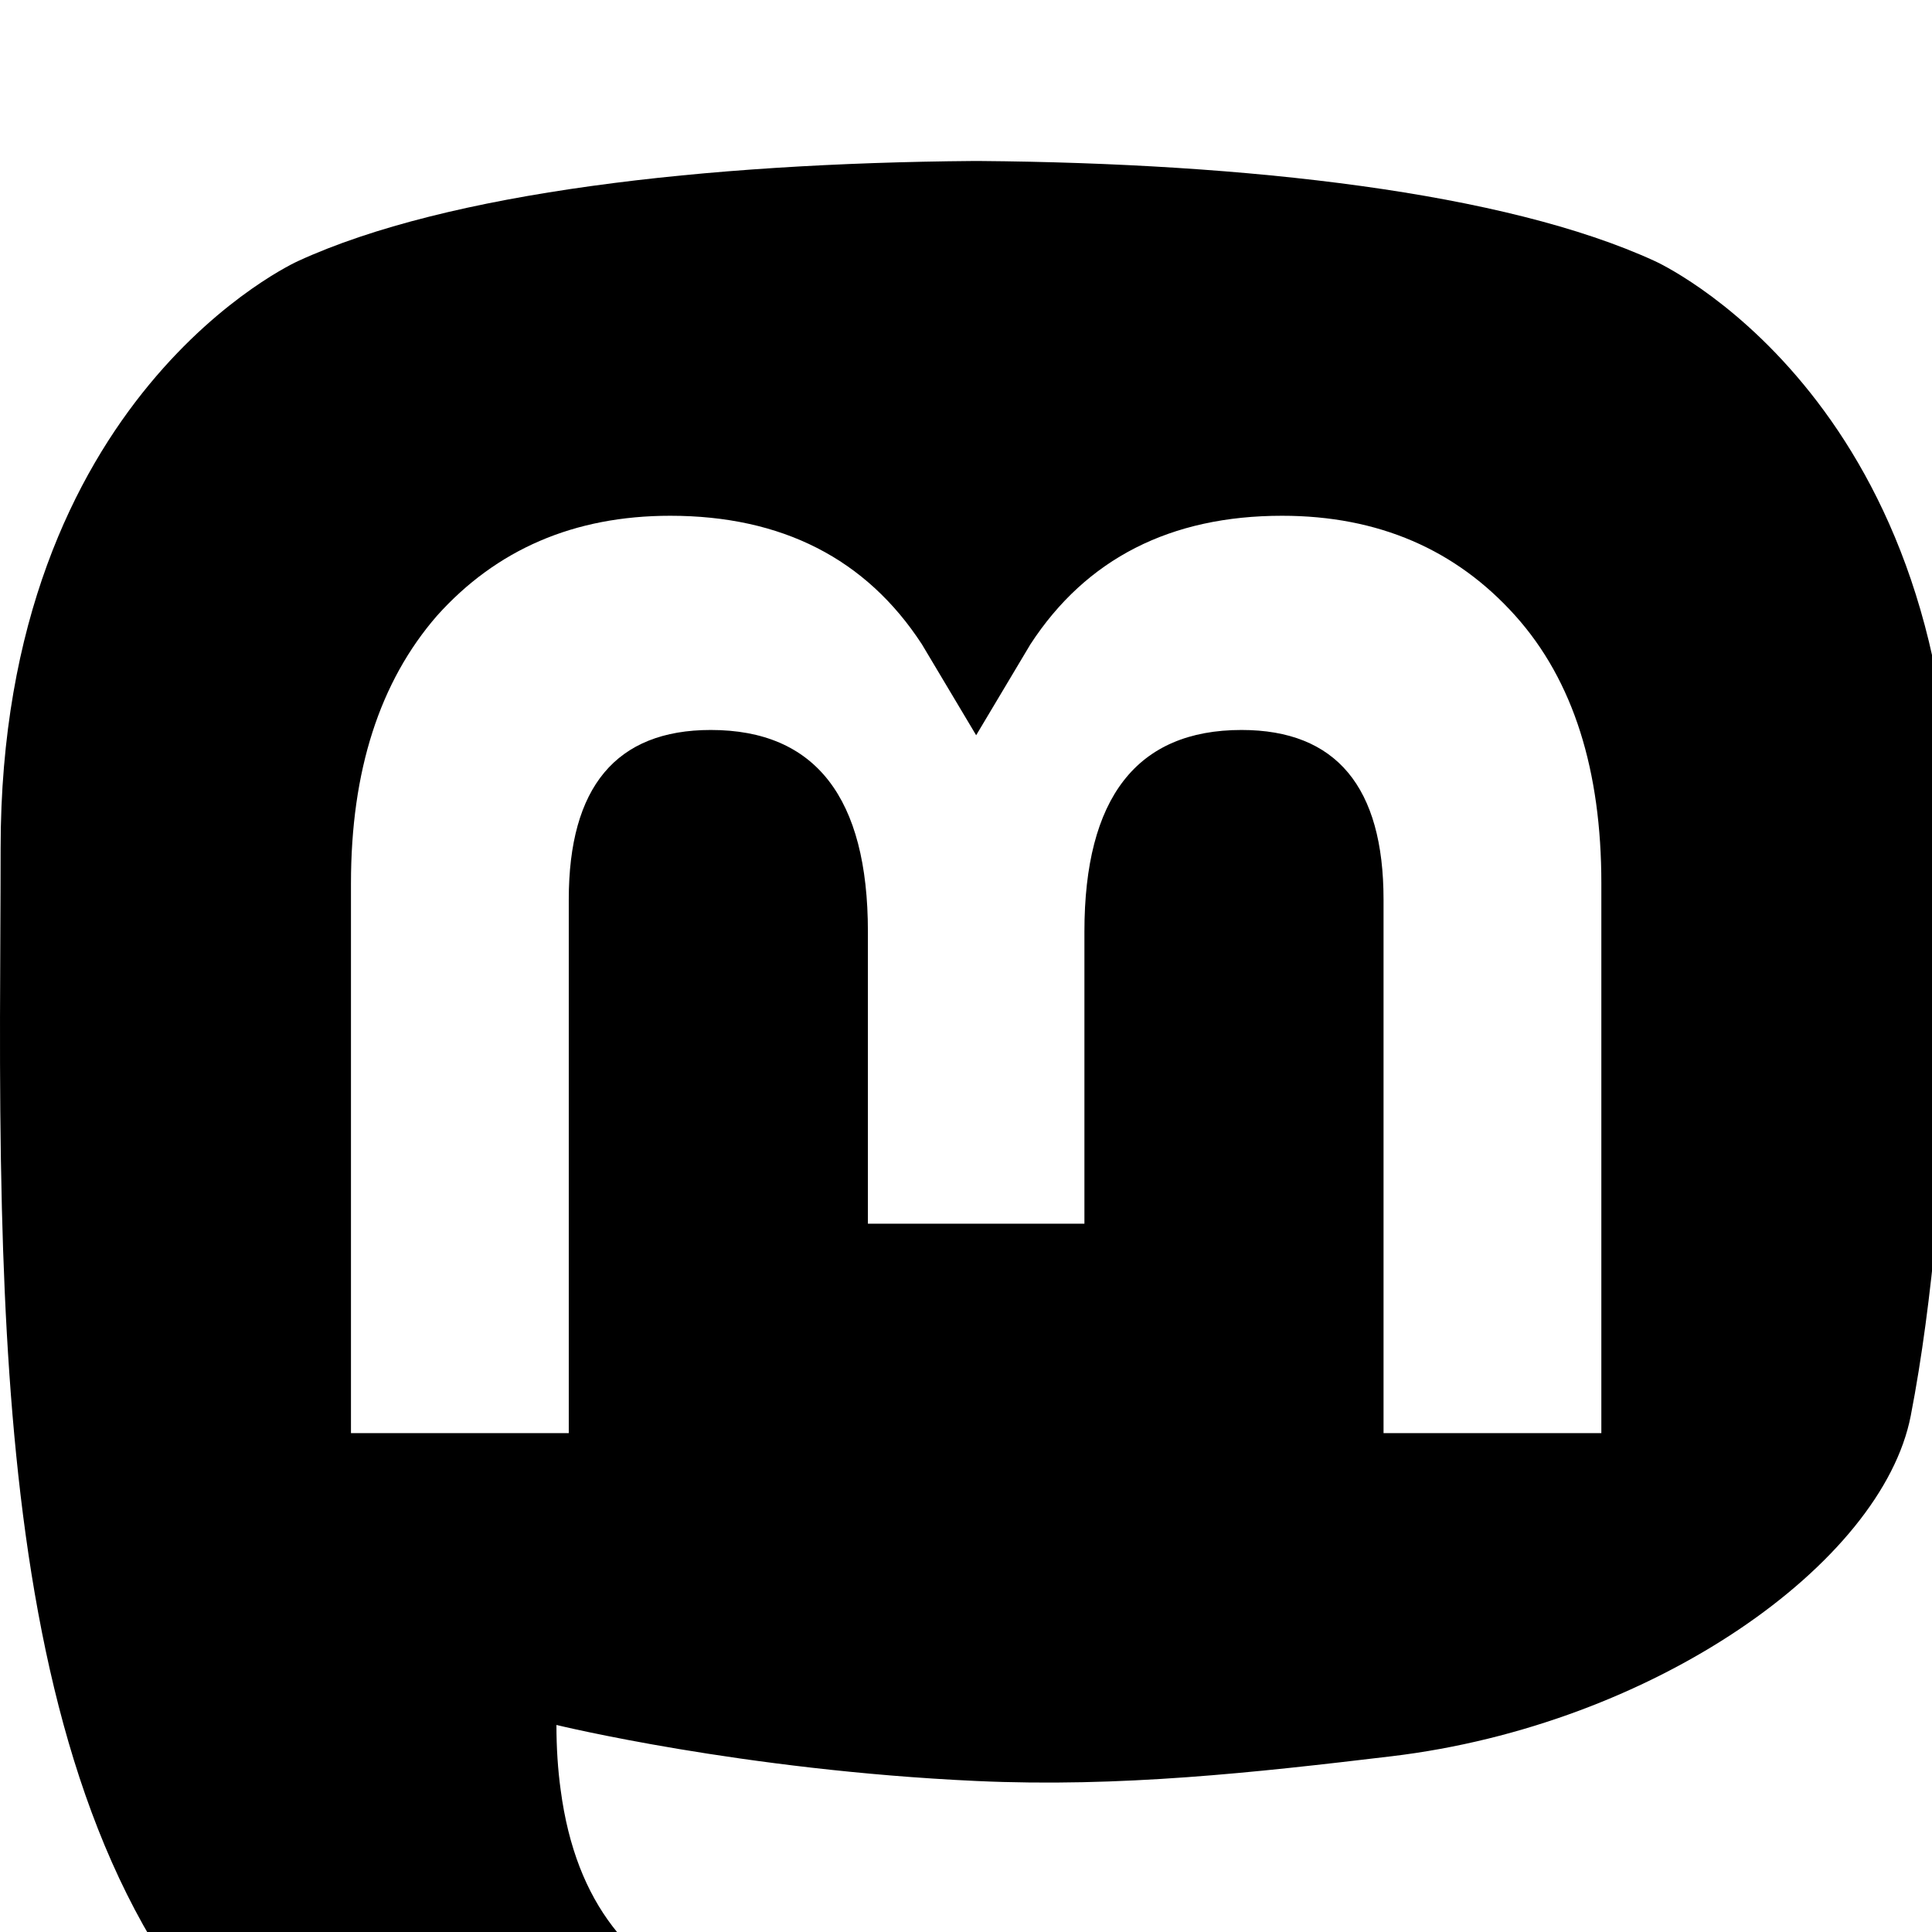
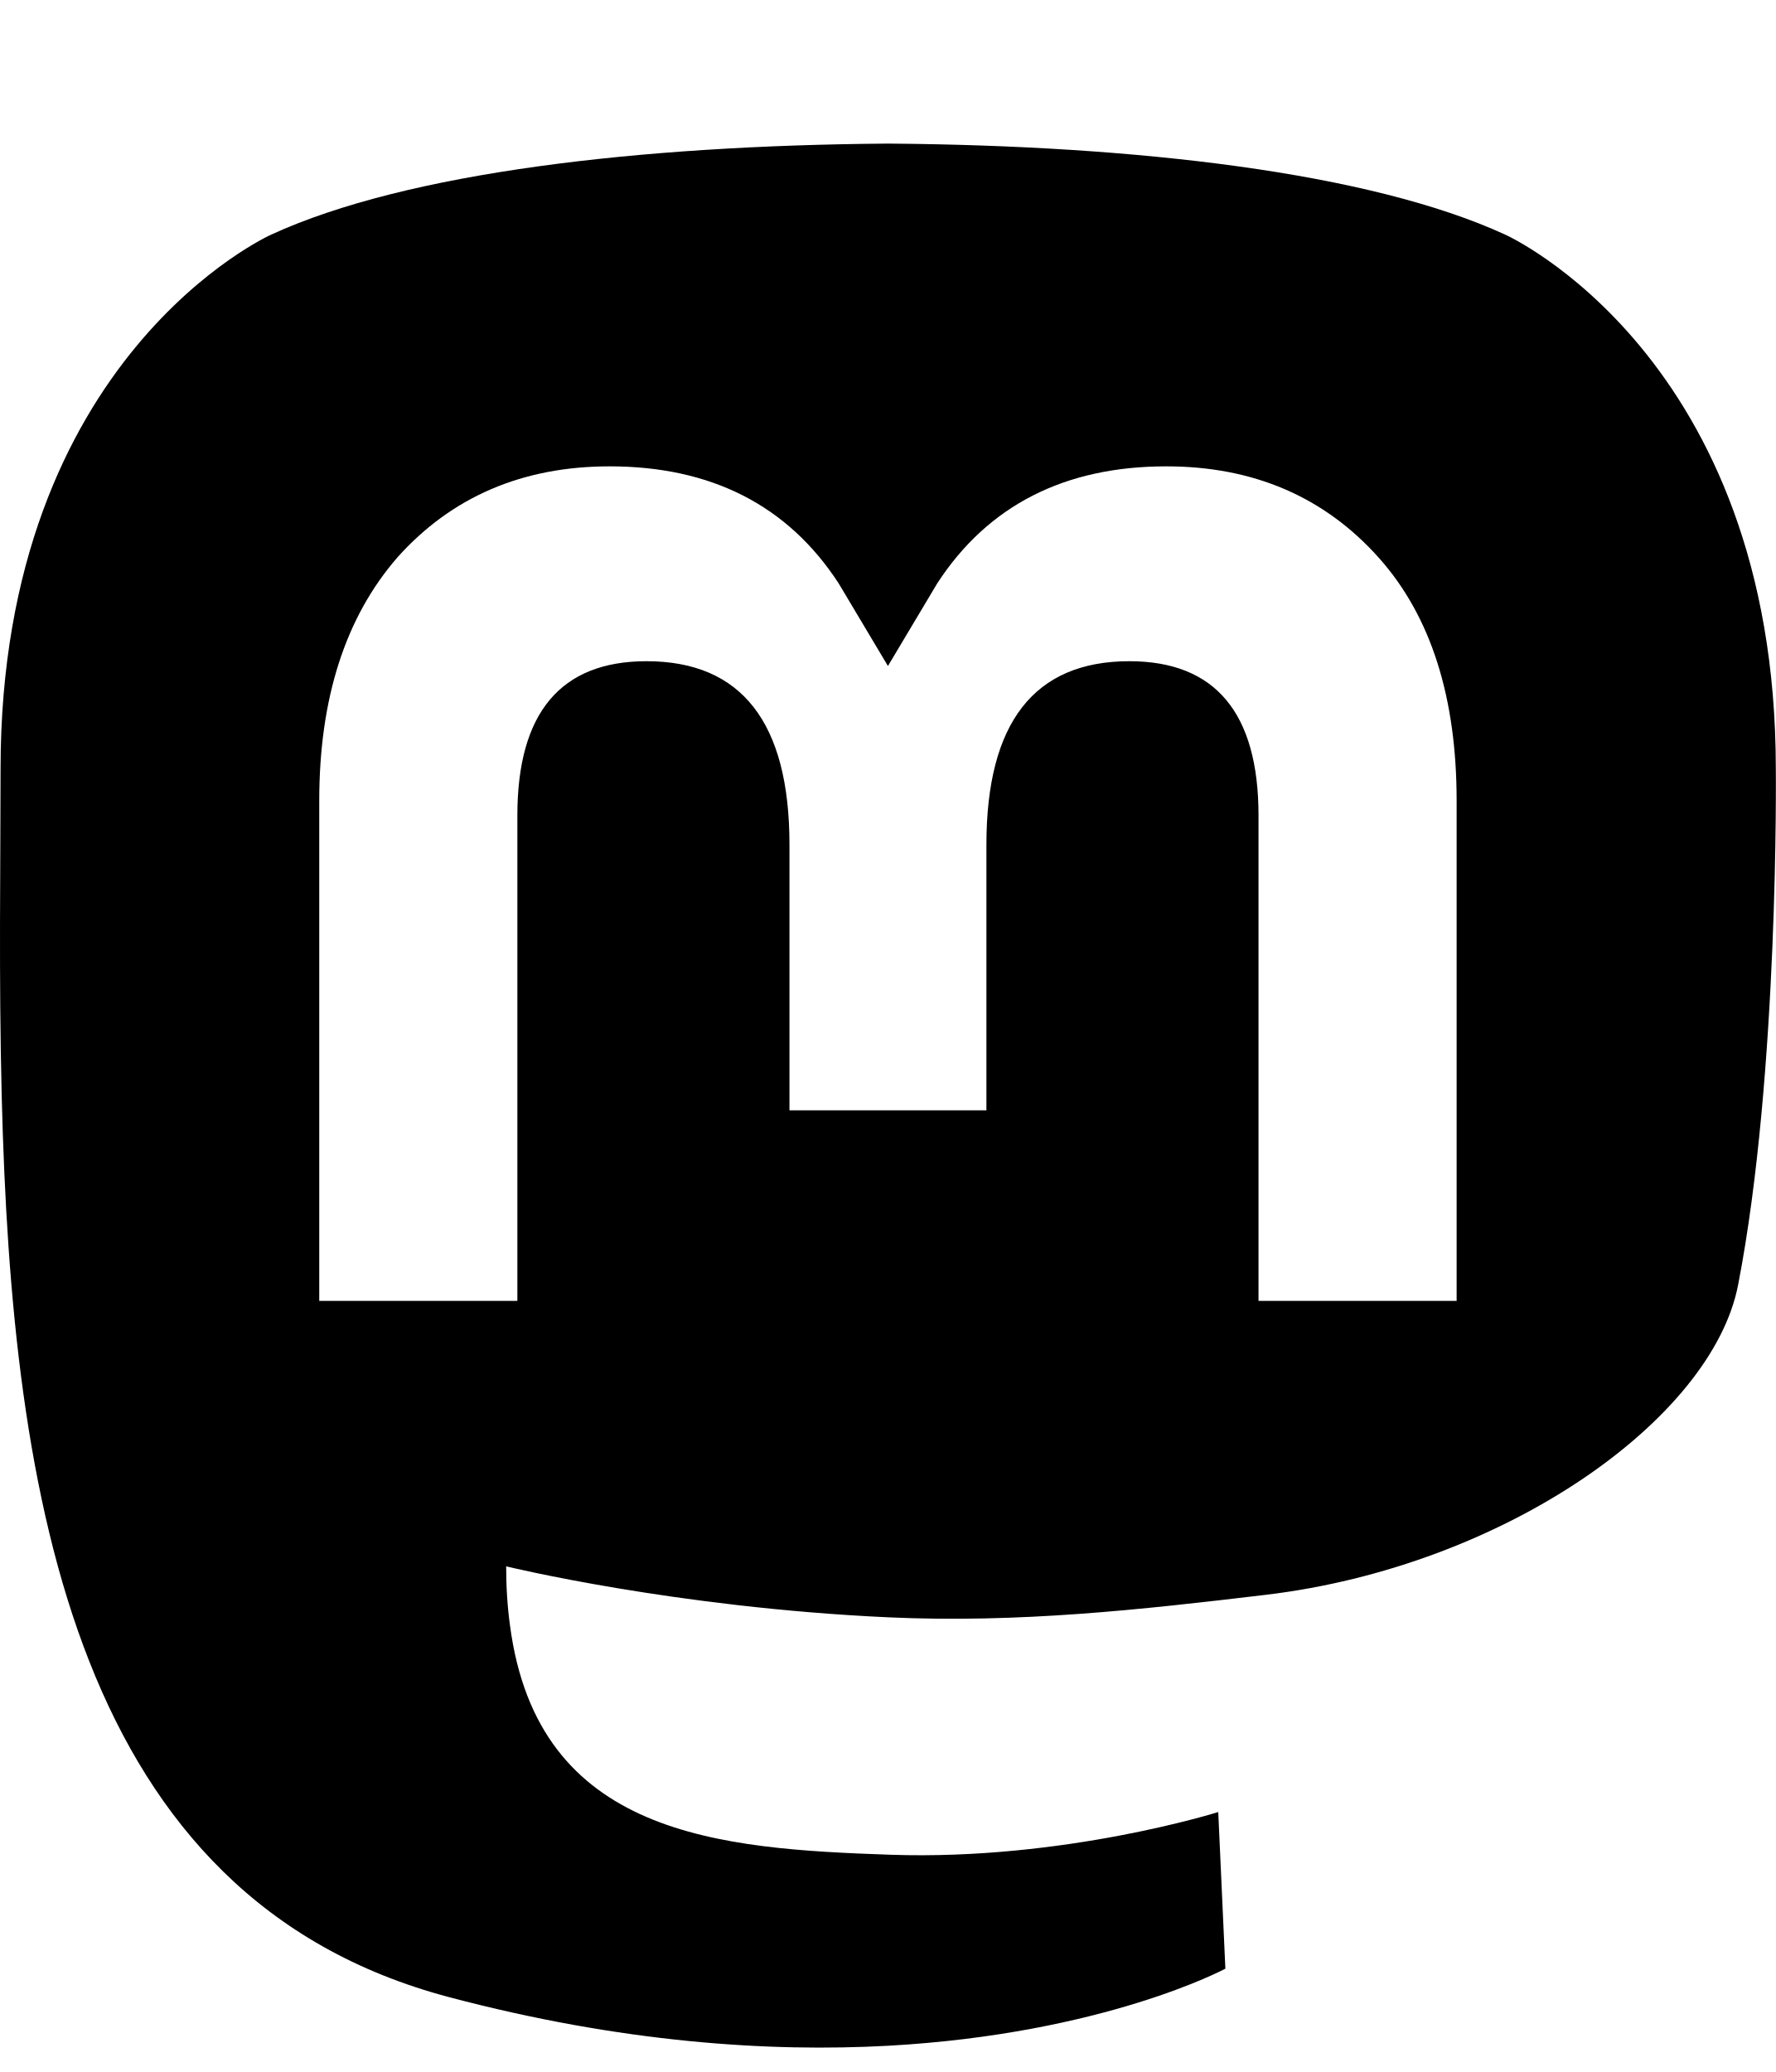
- <svg xmlns="http://www.w3.org/2000/svg" width="1536" height="1536" viewBox="0 0 1536 1536">
-   <path d="M1519.108 1125.552c-22.816 117.38-204.35 245.842-412.845 270.738-108.72 12.972-215.764 24.895-329.909 19.66-186.67-8.552-333.969-44.556-333.969-44.556 0 18.172 1.121 35.475 3.363 51.657 24.268 184.225 182.673 195.26 332.723 200.406 151.448 5.18 286.3-37.34 286.3-37.34l6.222 136.916s-105.93 56.885-294.64 67.346c-104.057 5.72-233.263-2.617-383.752-42.45-326.383-86.388-382.274-434.304-391.103-787.31C-1.122 855.808.49 756.977.494 674.318c.01-360.972 236.51-466.78 236.51-466.78C356.256 152.77 560.886 129.739 773.62 128h5.228c212.733 1.74 417.496 24.77 536.742 79.539 0 0 236.5 105.806 236.5 466.779 0 0 2.966 266.327-32.983 451.234zm-245.988-423.23c0-89.33-21.94-161.026-68.423-212.833-47.12-52.518-108.818-79.44-185.399-79.44-88.62 0-155.724 34.058-200.083 102.185l-43.14 72.303-43.132-72.303c-44.367-68.127-111.473-102.185-200.085-102.185-76.589 0-138.287 26.922-185.399 79.44-45.685 52.519-68.43 123.504-68.43 212.833v437.077H452.19v-424.23c0-89.428 37.626-134.818 112.888-134.818 83.215 0 124.93 53.844 124.93 160.314V972.87h172.14V740.665c0-106.47 41.706-160.314 124.92-160.314 75.262 0 112.89 45.39 112.89 134.818v424.23h173.16V702.322z" />
+ <svg xmlns="http://www.w3.org/2000/svg" width="1536" height="1792" viewBox="0 0 1536 1792">
+   <path d="M1503.302 1111.386c-22.579 116.159-202.224 243.284-408.55 267.921-107.588 12.837-213.519 24.636-326.476 19.455-184.728-8.463-330.494-44.092-330.494-44.092 0 17.983 1.11 35.106 3.328 51.12 24.015 182.308 180.772 193.228 329.261 198.32 149.872 5.127 283.321-36.951 283.321-36.951l6.157 135.491s-104.827 56.293-291.574 66.646c-102.974 5.66-230.836-2.59-379.759-42.009C65.529 1641.797 10.219 1297.502 1.482 948.17-1.11 844.449.485 746.646.49 664.847c.01-357.216 234.049-461.923 234.049-461.923 118.011-54.199 320.512-76.99 531.033-78.71h5.173c210.52 1.721 413.152 24.511 531.157 78.71 0 0 234.04 104.706 234.04 461.923 0 0 2.935 263.556-32.64 446.539zm-243.429-418.827c0-88.4-21.711-159.35-67.71-210.618-46.63-51.972-107.687-78.613-183.47-78.613-87.699 0-154.104 33.703-198.002 101.121L768 576l-42.683-71.55C681.41 437.03 615.004 403.326 527.314 403.326c-75.792 0-136.849 26.642-183.47 78.614-45.21 51.973-67.718 122.219-67.718 210.618v432.53h171.359V705.273c0-88.498 37.234-133.415 111.713-133.415 82.35 0 123.63 53.283 123.63 158.646v229.788h170.35V730.505c0-105.363 41.272-158.646 123.62-158.646 74.478 0 111.715 44.917 111.715 133.415v419.816h171.358v-432.53z" />
</svg>
